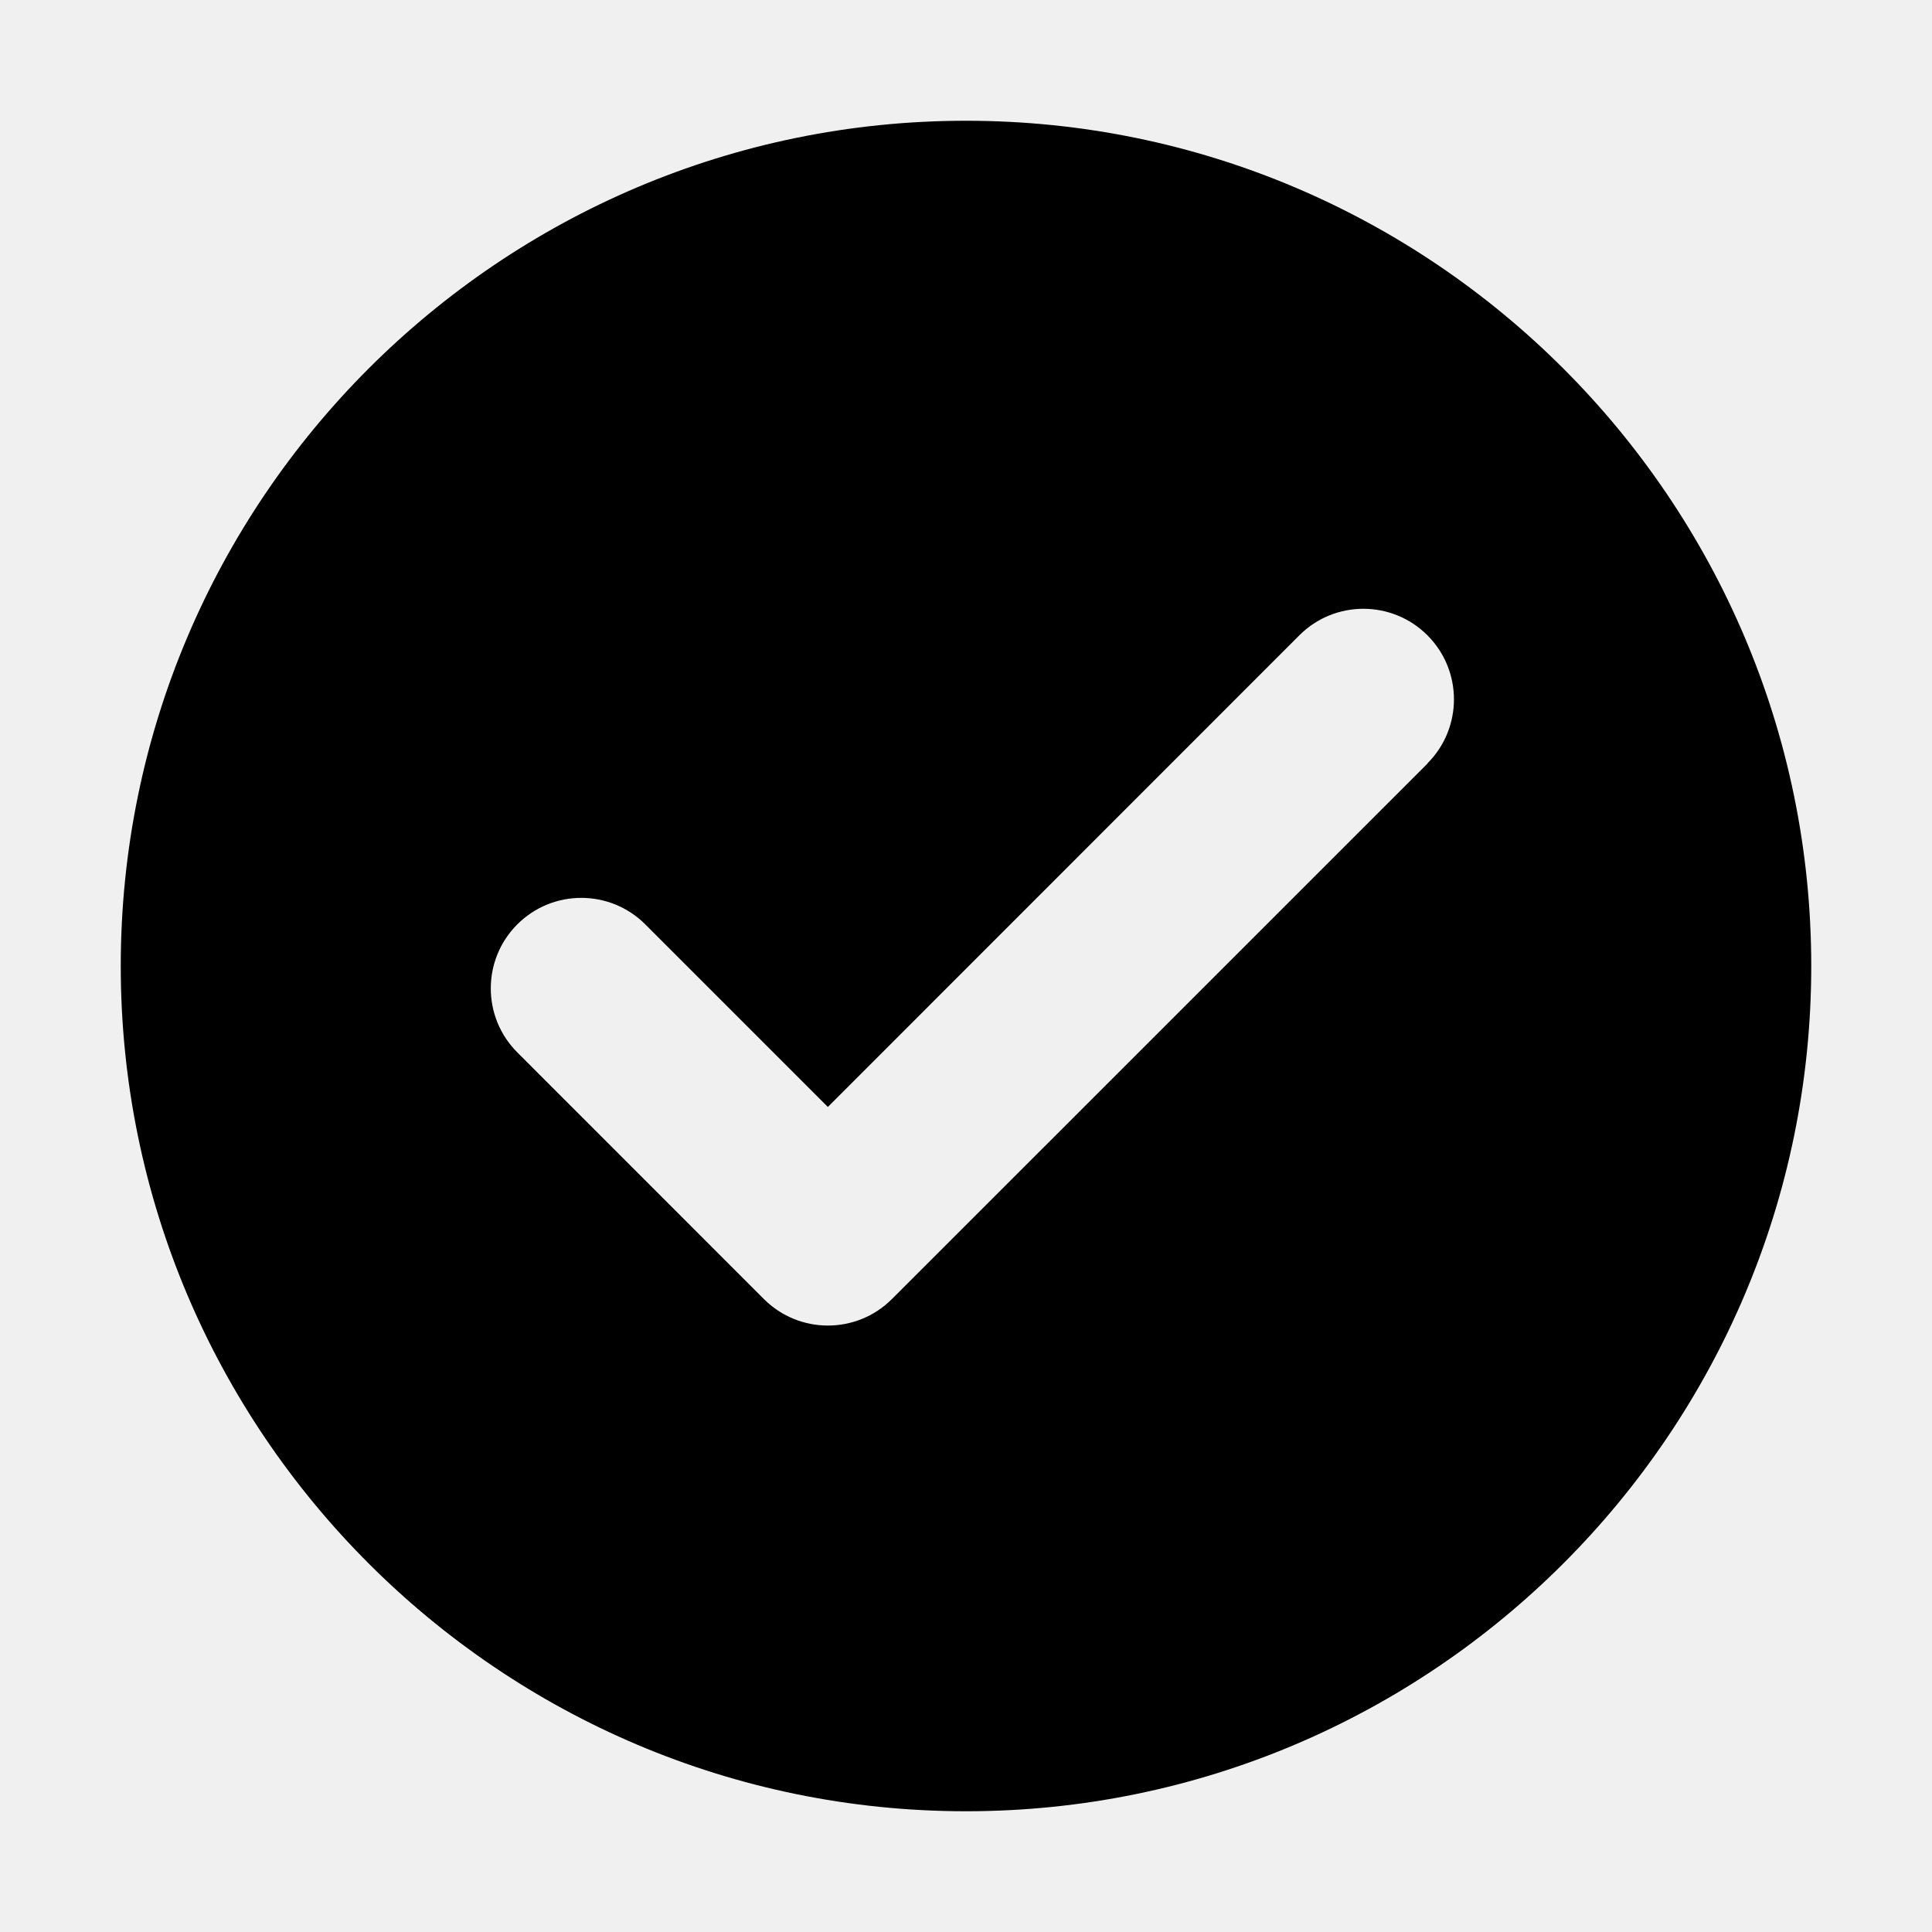
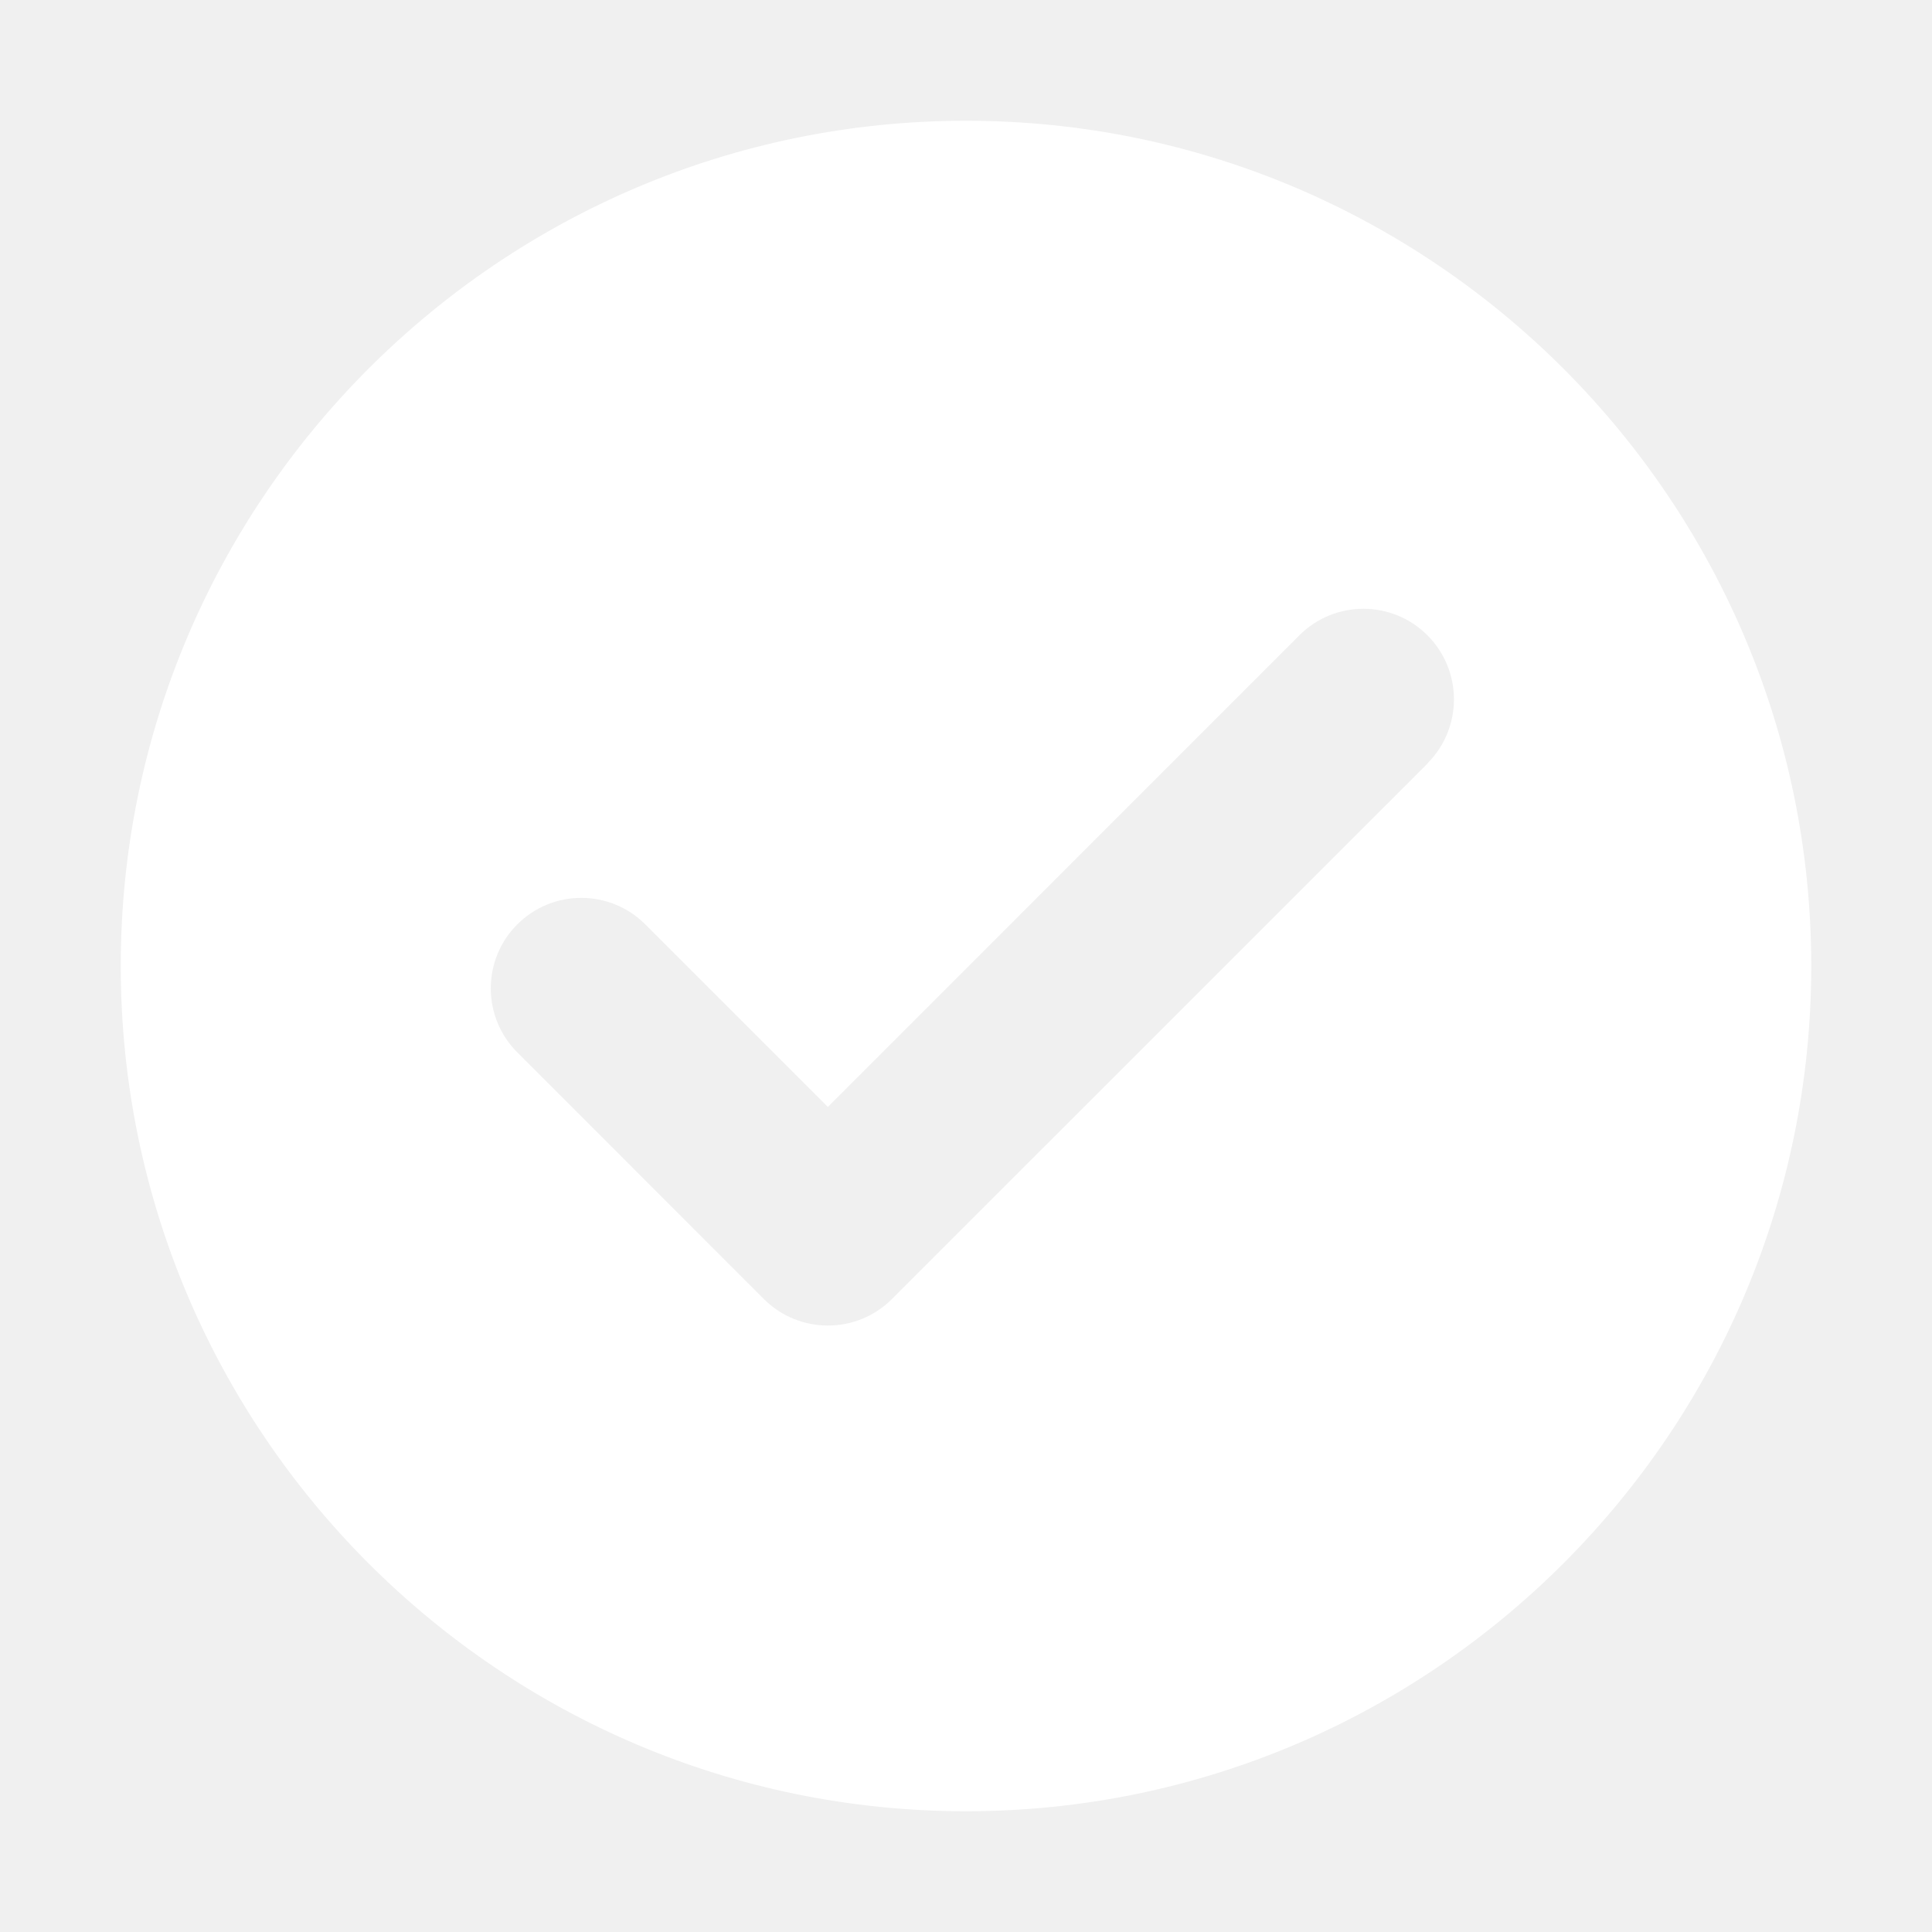
<svg xmlns="http://www.w3.org/2000/svg" width="24" height="24" viewBox="0 0 24 24">
-   <path d="M12 1.5C6.21 1.5 1.5 6.21 1.5 12S6.21 22.5 12 22.5 22.5 17.79 22.5 12 17.79 1.5 12 1.5Zm5.734 7.984-6.654 6.653a1.125 1.125 0 0 1-1.591 0l-3.063-3.064a1.124 1.124 0 1 1 1.59-1.59l2.268 2.268 5.857-5.859a1.124 1.124 0 1 1 1.591 1.591h.002Z" />
+   <path d="M12 1.5C6.21 1.5 1.5 6.21 1.5 12S6.21 22.5 12 22.5 22.5 17.79 22.5 12 17.79 1.5 12 1.5Zm5.734 7.984-6.654 6.653a1.125 1.125 0 0 1-1.591 0l-3.063-3.064a1.124 1.124 0 1 1 1.59-1.59l2.268 2.268 5.857-5.859a1.124 1.124 0 1 1 1.591 1.591h.002Z" fill="#ffffff" />
</svg>
